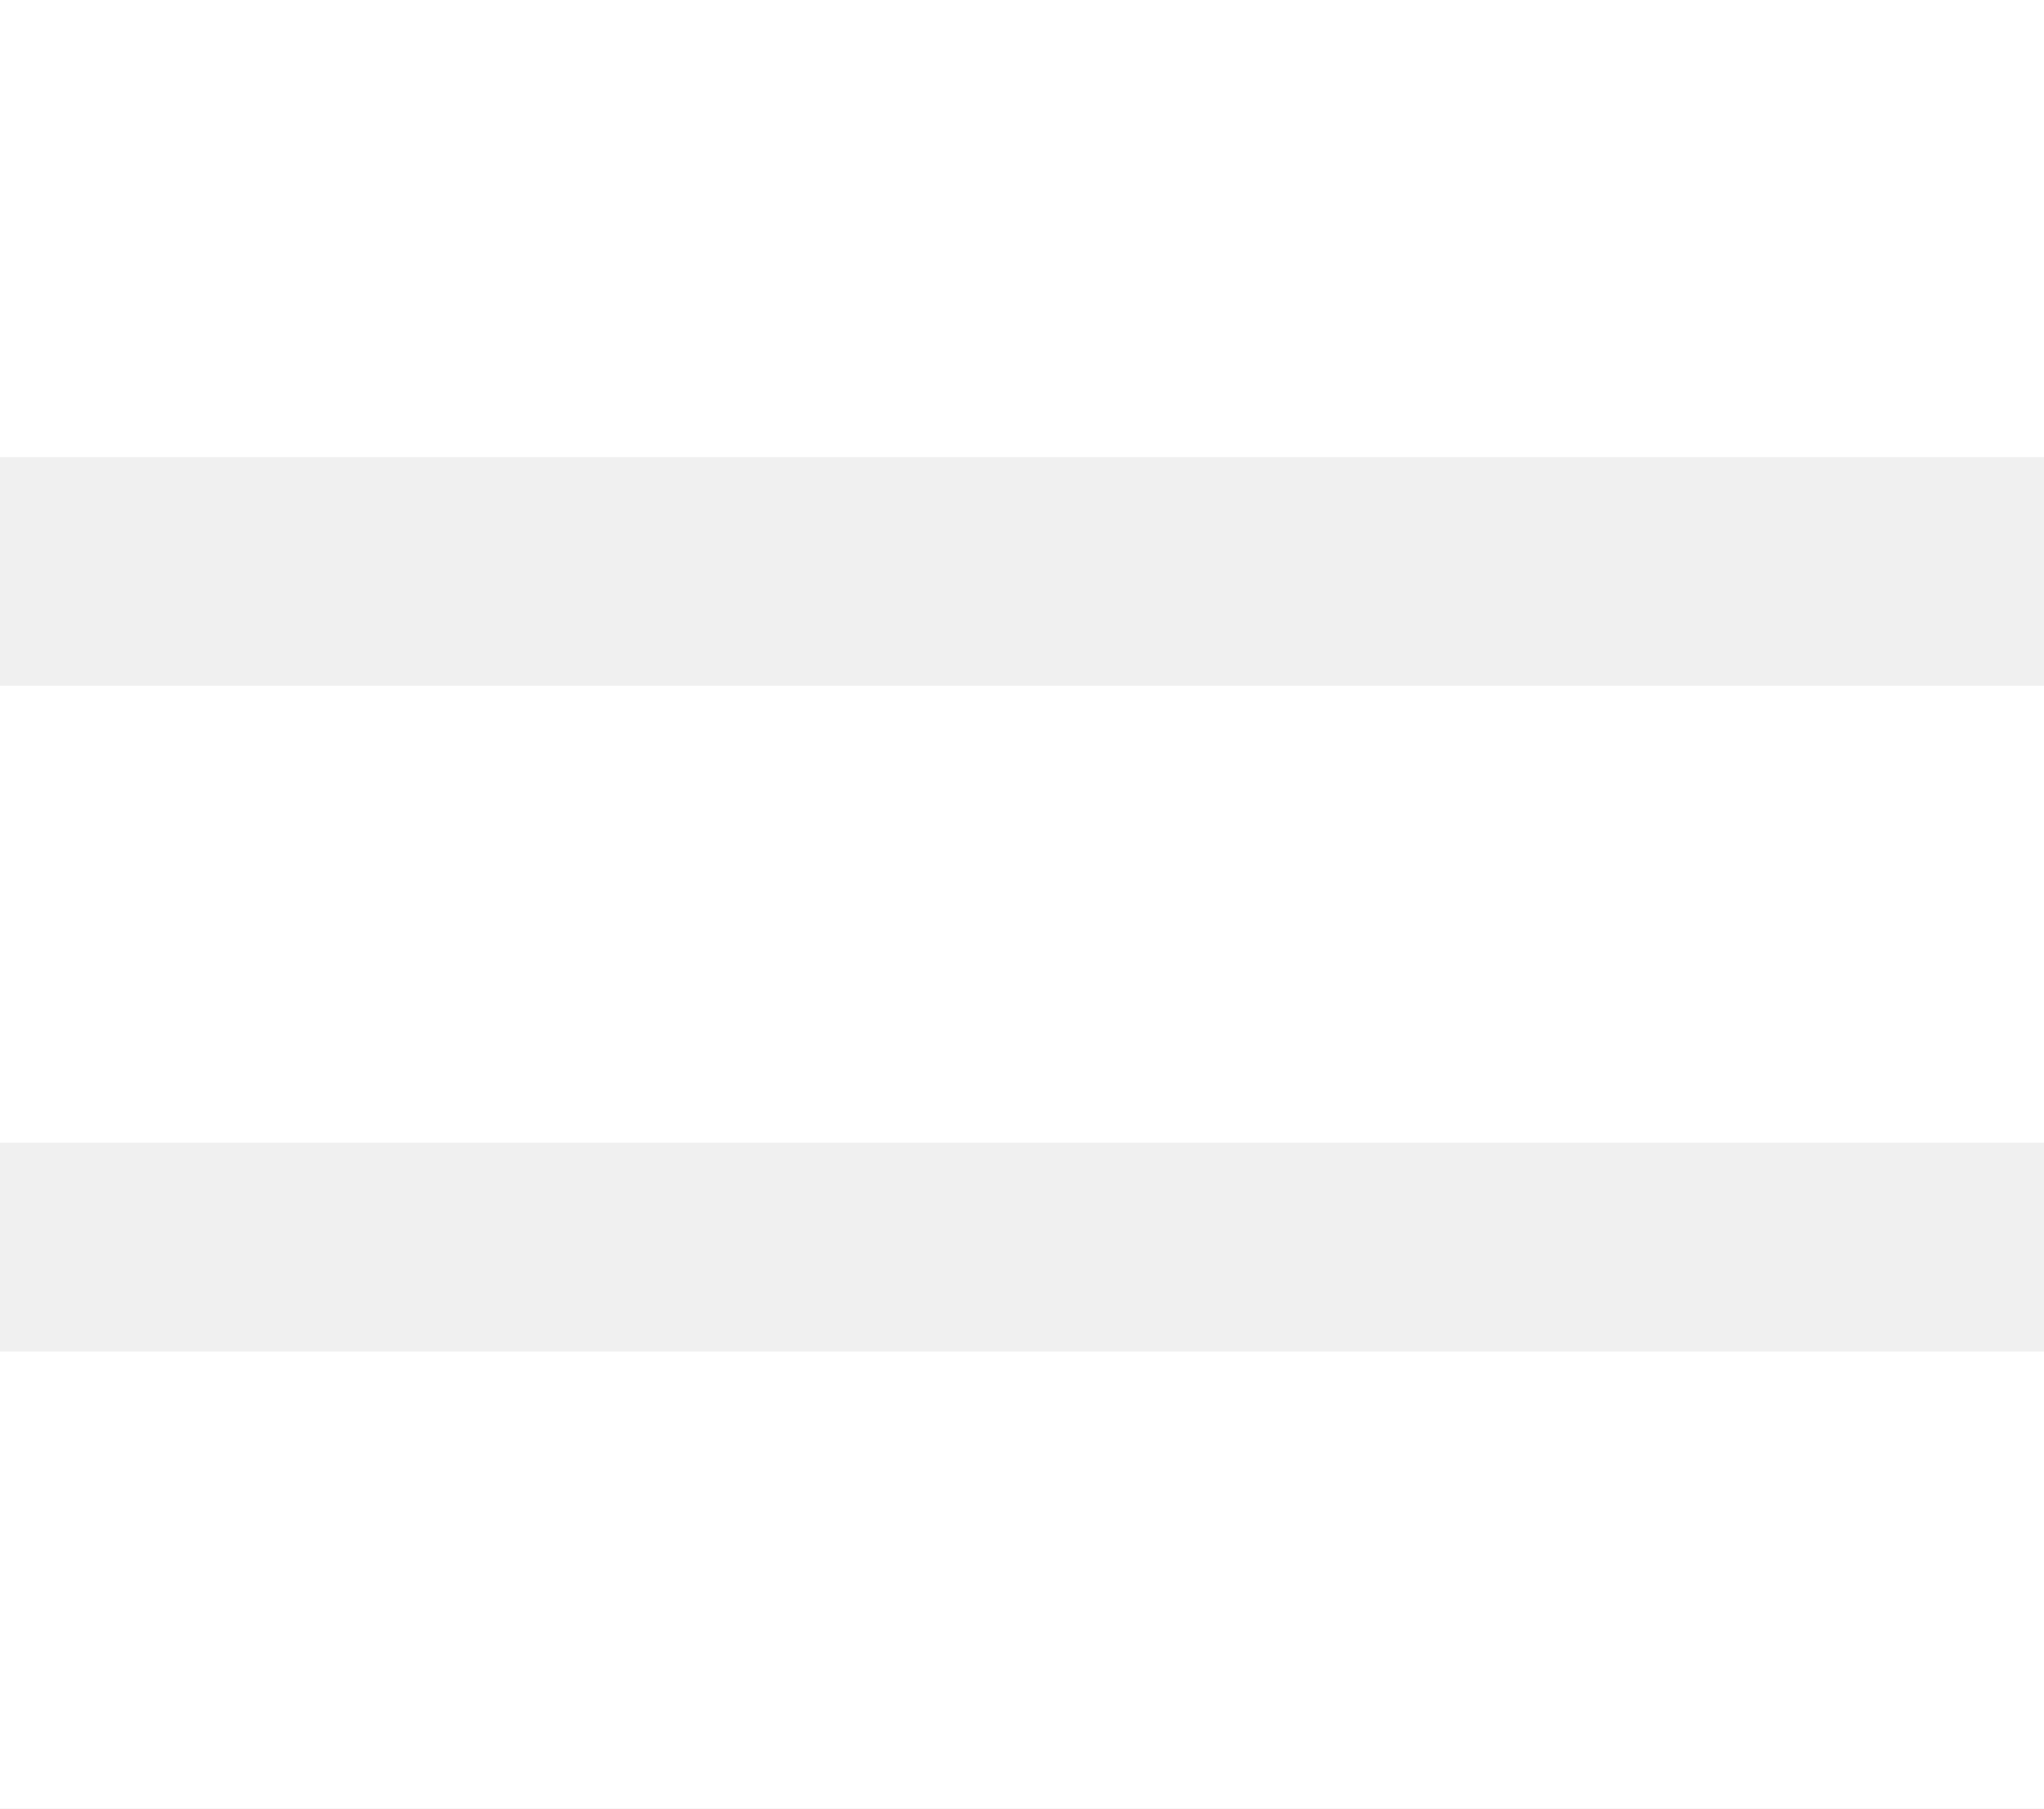
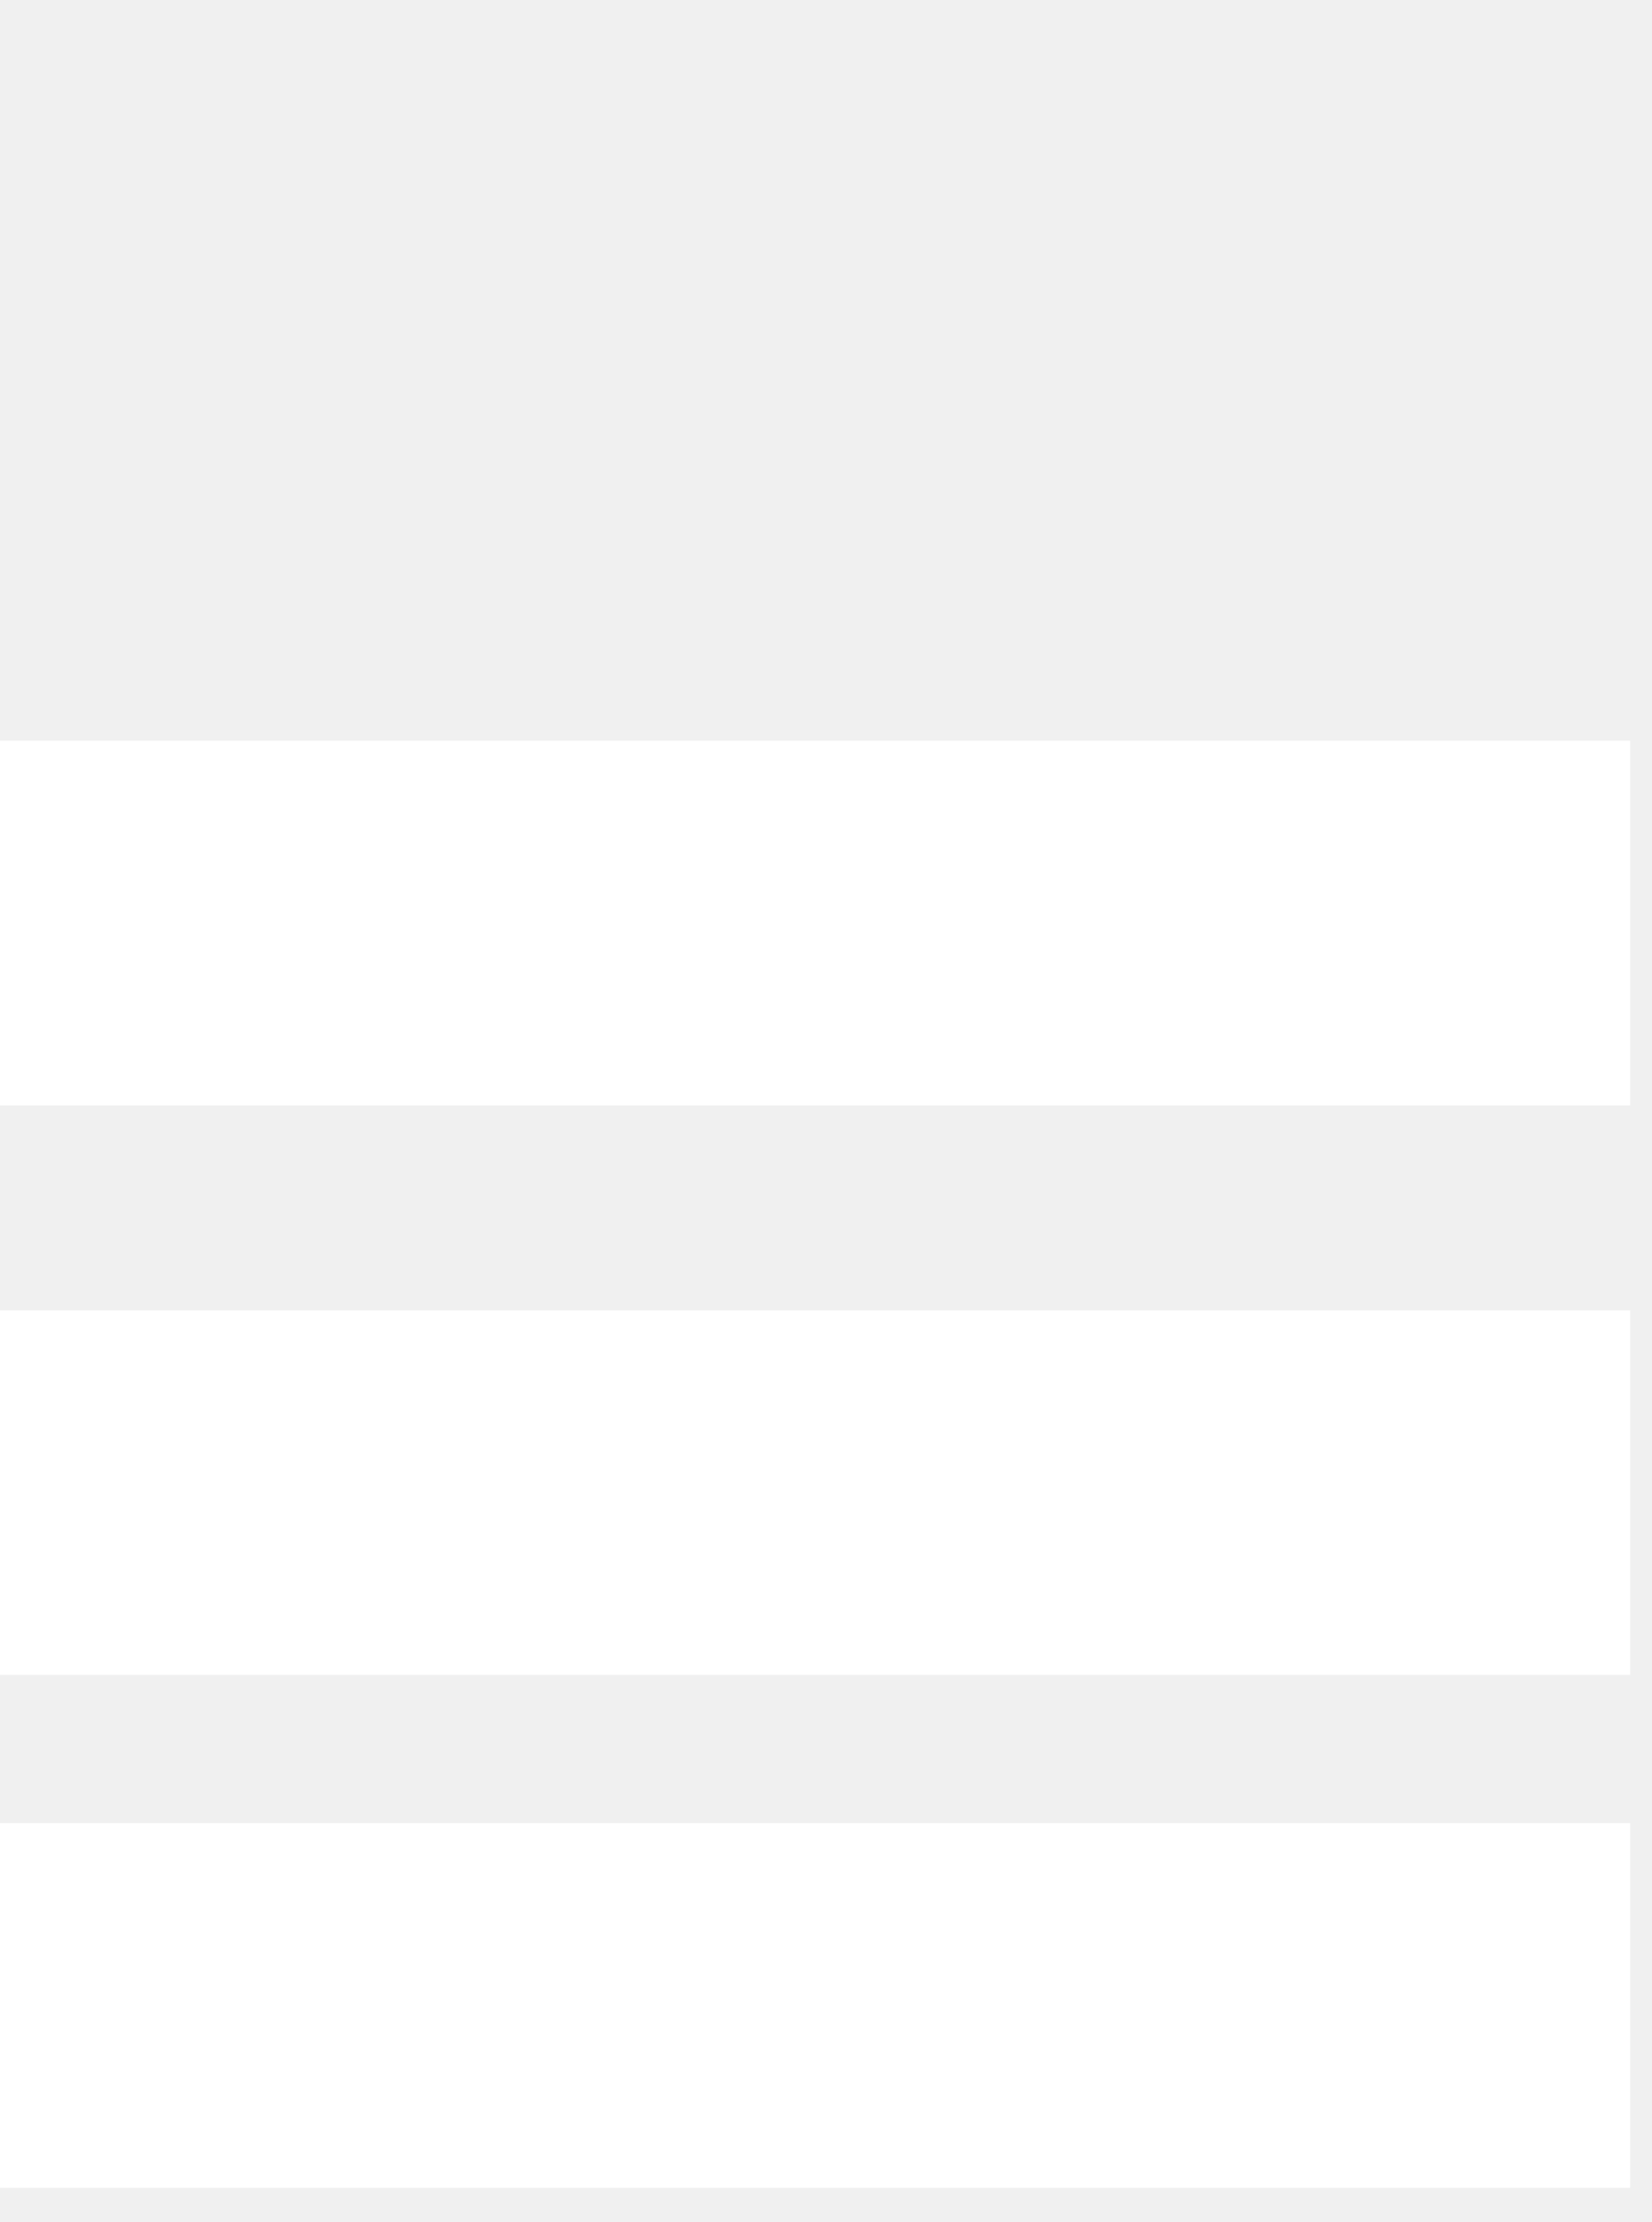
- <svg xmlns="http://www.w3.org/2000/svg" fill="#ffffff" version="1.1" x="0px" y="0px" width="28.617px" height="25.326px" viewBox="0 0 28.617 25.326" xml:space="preserve" enable-background="new 0 0 28.617 25.326">
-   <rect width="28.617" height="6.402" />
-   <rect y="9.602" width="28.617" height="6.398" />
-   <rect y="18.926" width="28.617" height="6.4" />
+ <svg xmlns="http://www.w3.org/2000/svg" fill="#ffffff" viewBox="0 0 29 39" version="1.1">
+   <g id="Page-1" stroke="none" stroke-width="1" fill-rule="evenodd">
+     <g id="site-menu" transform="translate(0, 13)">
+       <rect id="Rectangle" x="0" y="0" width="28.617" height="6.402" />
+       <rect id="Rectangle" x="0" y="10" width="28.617" height="6.398" />
+       <rect id="Rectangle" x="0" y="19" width="28.617" height="6.4" />
+     </g>
+   </g>
</svg>
